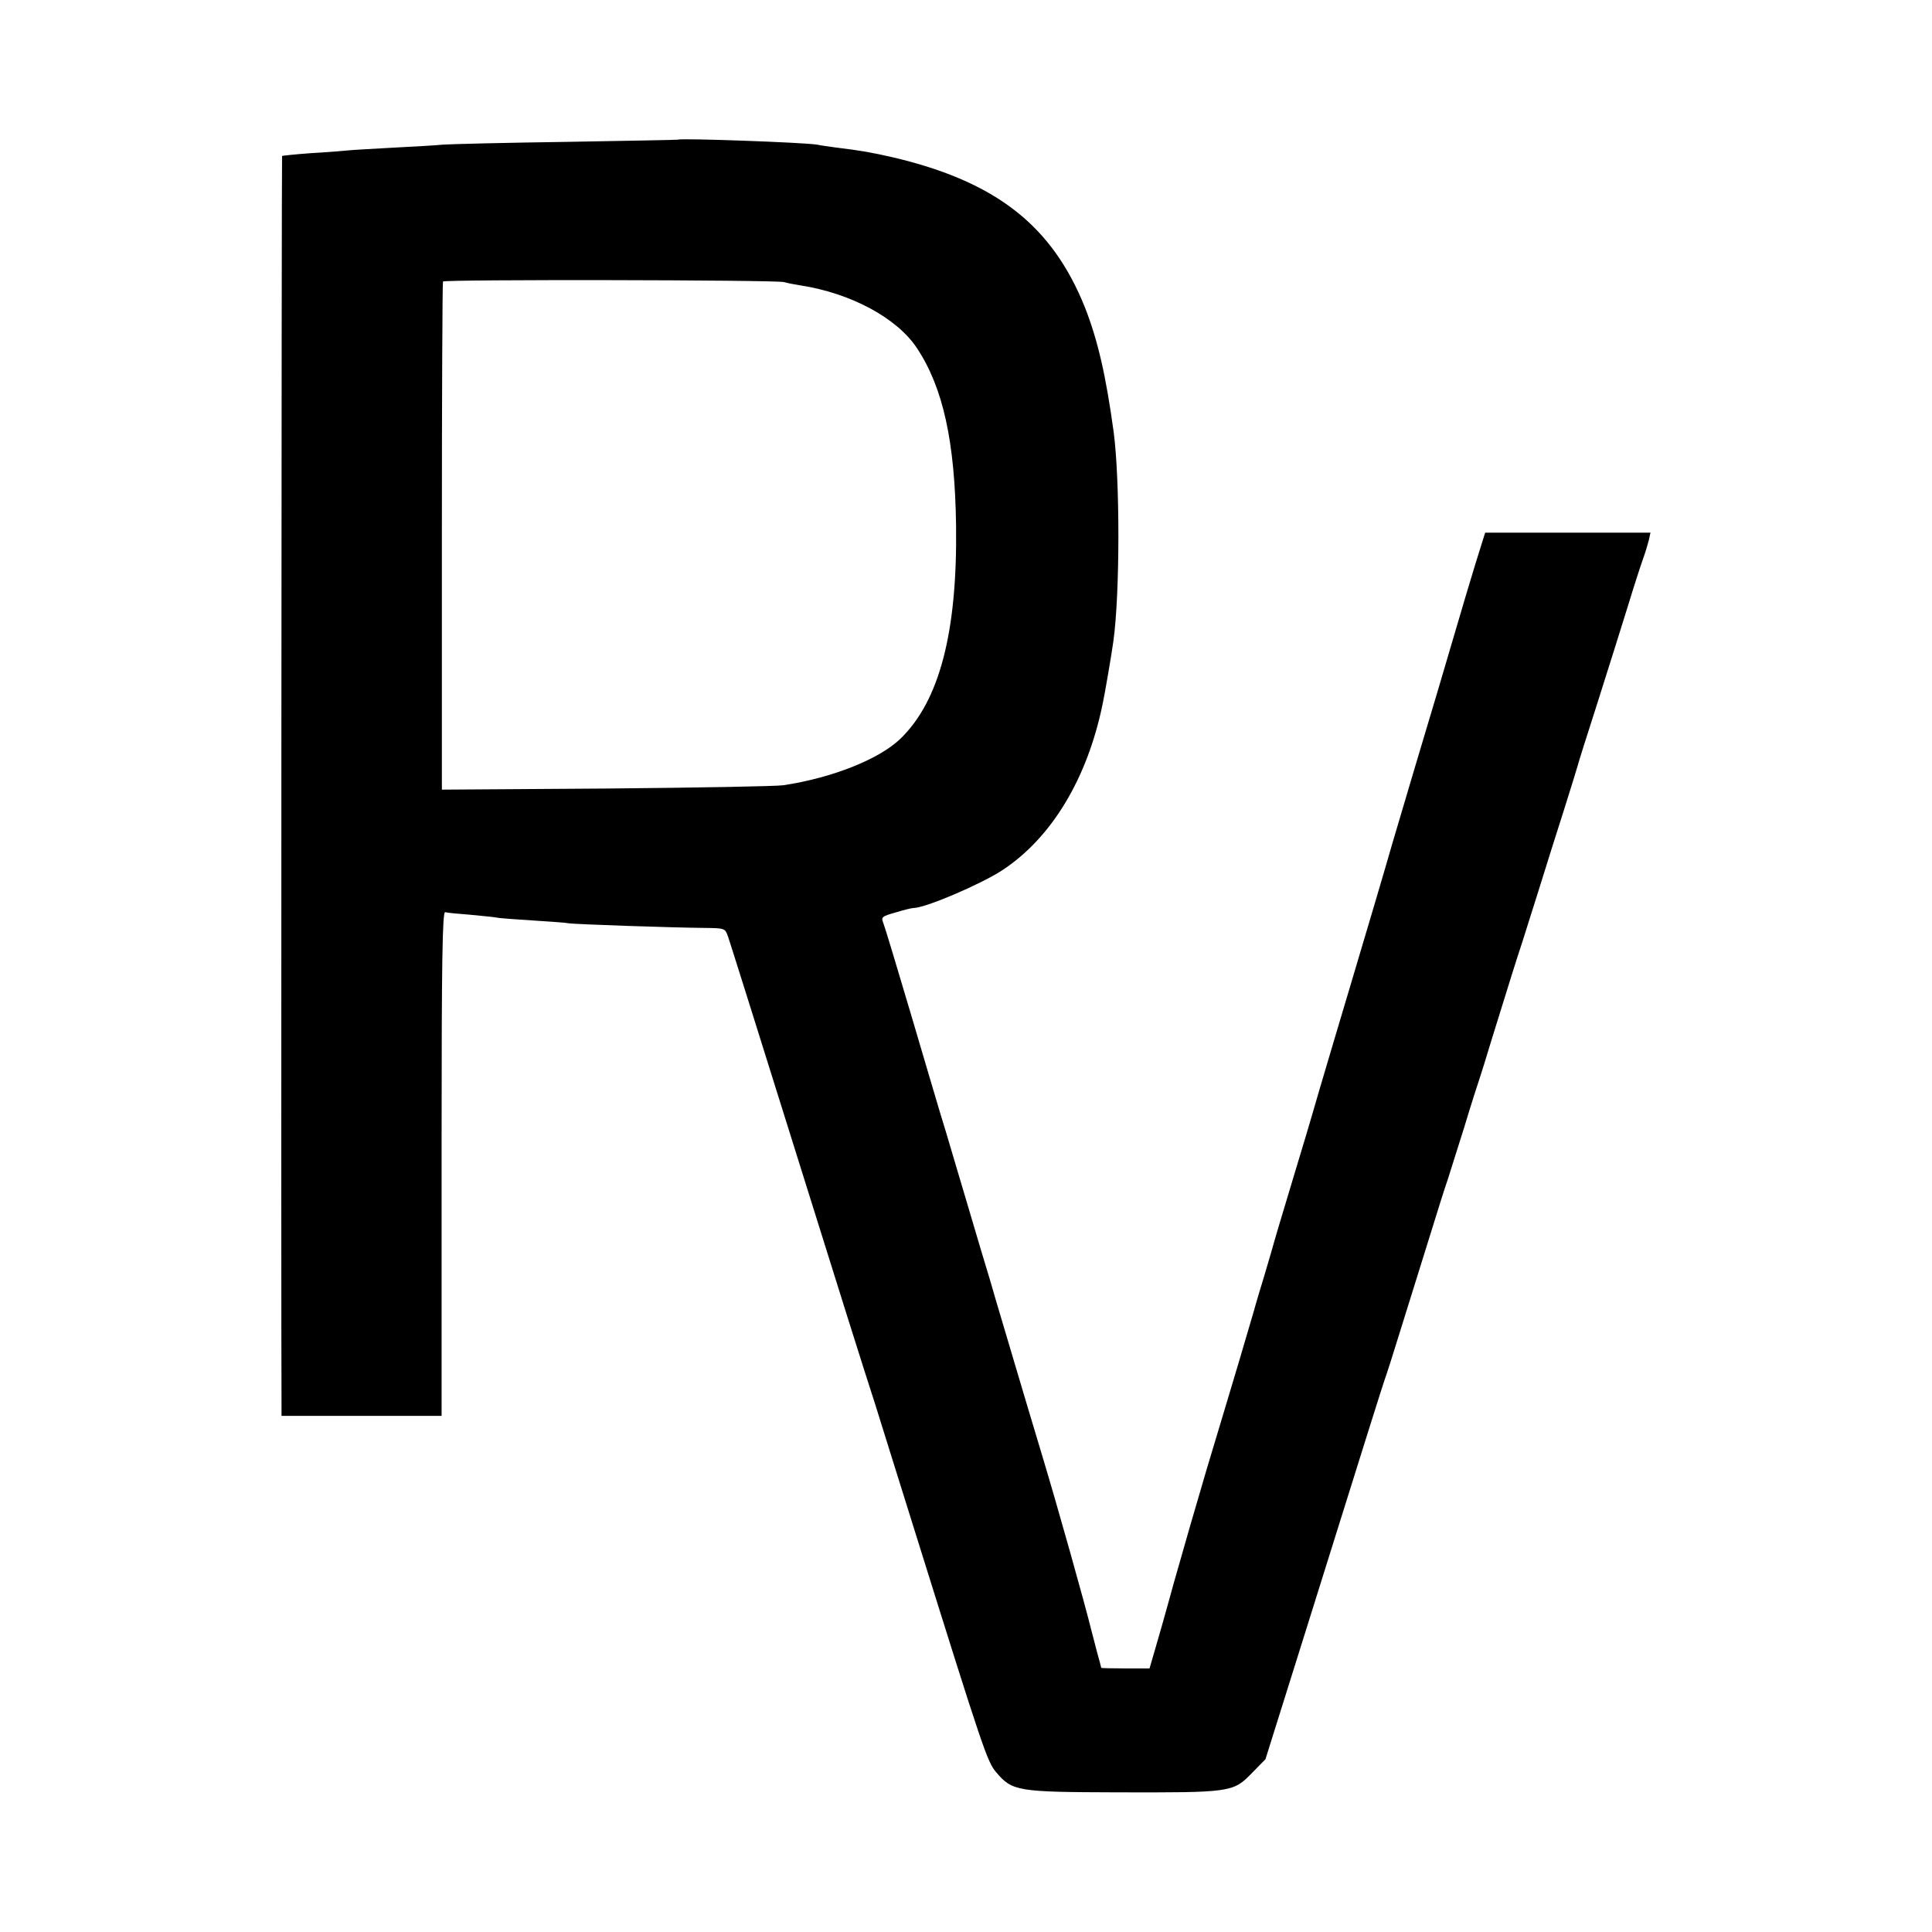
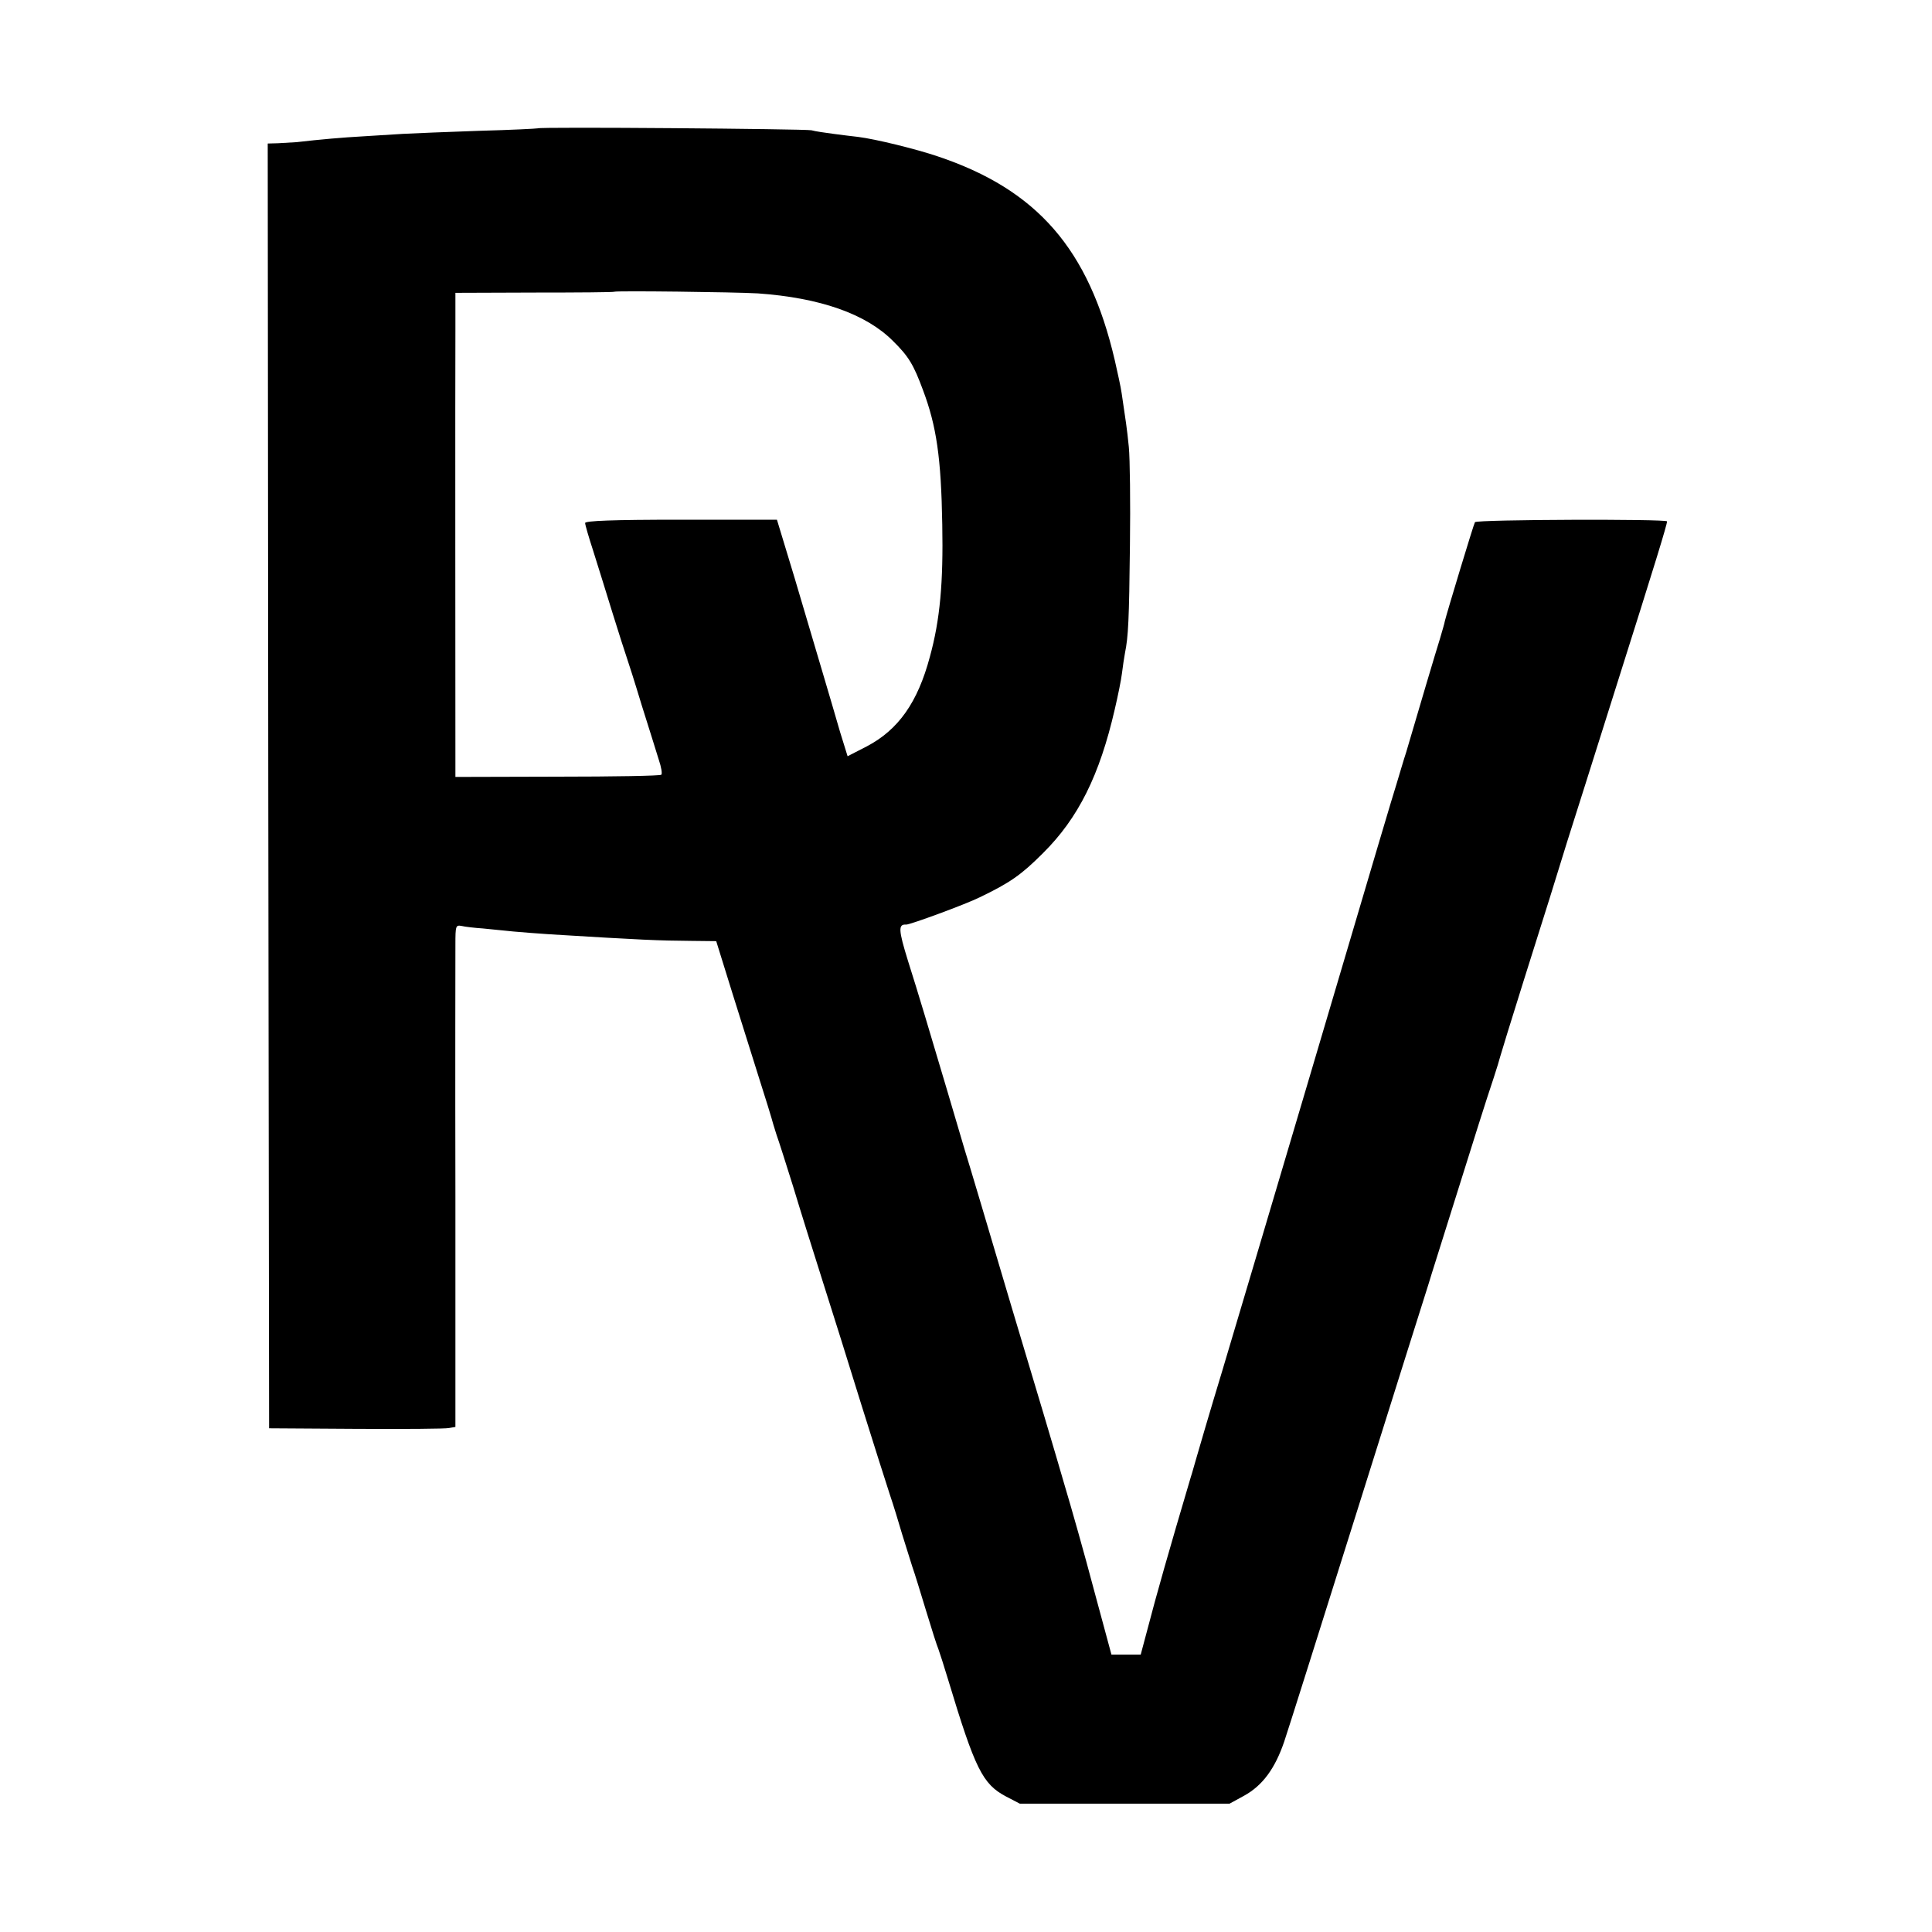
<svg xmlns="http://www.w3.org/2000/svg" version="1.0" width="700pt" height="700pt" viewBox="0 0 700 700" preserveAspectRatio="xMidYMid meet">
  <g transform="translate(0,700) scale(0.1,-0.1)" fill="#000000" stroke="none">
-     <path d="M2457 6494 c-1 -1 -182 -4 -402 -8 -220 -3 -422 -8 -450 -10 -27 -3 -108 -7 -180 -11 -71 -4 -146 -8 -165 -10 -19 -2 -80 -7 -135 -10 -55 -4 -101 -9 -103 -10 -2 -2 -4 -4248 -2 -4522 l0 -43 290 0 290 0 0 88 c0 48 0 459 0 914 0 649 3 826 13 823 6 -2 46 -6 87 -9 41 -4 85 -8 96 -10 12 -3 72 -7 134 -11 62 -4 120 -8 129 -10 20 -4 378 -16 492 -17 76 -1 76 -1 87 -32 6 -17 106 -335 222 -706 198 -633 263 -840 310 -985 10 -33 78 -249 150 -480 243 -777 257 -819 290 -857 58 -68 76 -71 440 -72 407 -1 418 0 484 68 l51 52 144 459 c79 253 154 492 166 530 12 39 43 138 69 220 26 83 53 168 61 190 13 38 44 140 155 495 28 91 57 183 65 205 7 22 34 108 60 190 25 83 50 161 55 175 5 14 25 79 45 145 57 184 95 306 110 350 7 22 34 108 60 190 26 83 67 215 93 295 25 80 47 150 48 155 1 6 34 111 74 235 39 124 89 281 110 350 21 69 45 143 53 165 8 22 17 52 21 68 l6 27 -299 0 -300 0 -35 -112 c-19 -62 -51 -169 -71 -238 -51 -174 -84 -285 -150 -505 -31 -104 -67 -226 -80 -270 -33 -115 -85 -290 -155 -525 -34 -113 -83 -279 -110 -370 -26 -91 -69 -235 -95 -320 -45 -148 -71 -237 -80 -270 -2 -8 -14 -46 -25 -85 -12 -38 -25 -83 -30 -100 -4 -16 -32 -109 -60 -205 -29 -96 -81 -272 -117 -390 -35 -118 -89 -305 -120 -415 -30 -110 -63 -225 -72 -255 l-16 -55 -87 0 c-49 0 -88 1 -88 2 0 1 -7 28 -16 60 -8 32 -17 65 -19 73 -24 98 -121 444 -181 643 -73 242 -144 484 -166 557 -5 19 -30 103 -55 185 -24 83 -65 218 -89 300 -24 83 -51 171 -59 197 -8 26 -55 186 -105 355 -50 169 -95 318 -100 330 -8 20 -5 23 45 37 29 9 58 16 64 16 43 0 240 84 321 136 179 117 309 331 365 603 8 37 33 183 39 228 24 173 24 584 1 758 -28 204 -57 331 -104 451 -119 297 -322 456 -696 544 -75 17 -111 24 -210 36 -22 3 -51 7 -65 10 -49 8 -495 24 -503 18z m383 -516 c14 -4 41 -9 60 -12 182 -28 350 -118 422 -227 95 -143 138 -339 142 -644 5 -385 -60 -634 -201 -771 -76 -74 -246 -142 -424 -169 -24 -4 -313 -9 -641 -12 l-597 -4 0 917 c0 504 2 920 4 924 5 8 1202 6 1235 -2z" />
+     <path d="M1948 6535 c-2 -1 -97 -6 -213 -9 -115 -4 -239 -9 -275 -11 -36 -2 -101 -6 -145 -9 -72 -4 -154 -11 -240 -21 -16 -1 -47 -3 -68 -4 l-37 -1 2 -2327 3 -2328 315 -2 c173 -1 325 0 337 3 l23 4 0 838 c-1 460 0 869 0 909 0 69 1 72 23 68 12 -3 47 -7 77 -9 30 -3 80 -8 110 -11 30 -3 89 -7 130 -10 342 -21 395 -23 515 -24 l90 -1 60 -193 c33 -105 77 -246 98 -312 21 -66 40 -127 42 -135 2 -8 10 -35 18 -60 9 -25 36 -110 61 -190 24 -80 72 -233 106 -340 34 -107 98 -310 141 -450 44 -140 90 -286 103 -325 13 -38 33 -104 45 -145 13 -41 29 -93 36 -115 8 -22 30 -94 50 -160 20 -66 40 -129 45 -140 4 -11 20 -60 35 -110 98 -325 125 -379 210 -424 l50 -26 380 0 380 0 53 29 c67 37 112 99 145 196 14 41 134 422 267 845 133 424 248 788 255 810 7 22 19 63 28 90 14 45 36 115 154 490 19 61 44 137 55 170 11 33 21 67 23 75 2 8 40 132 85 275 89 281 113 359 158 505 17 52 96 304 177 560 144 455 185 589 185 601 0 9 -690 7 -696 -3 -5 -8 -101 -326 -109 -358 -1 -8 -10 -37 -18 -65 -14 -44 -81 -270 -122 -410 -9 -27 -24 -79 -35 -115 -20 -64 -57 -189 -325 -1095 -178 -600 -210 -708 -306 -1030 -45 -148 -87 -292 -95 -320 -8 -27 -16 -57 -19 -65 -80 -270 -125 -428 -158 -555 l-24 -90 -53 0 -53 0 -63 233 c-34 129 -83 302 -108 385 -24 84 -110 373 -191 642 -80 270 -156 526 -170 570 -13 44 -42 143 -65 220 -63 212 -104 350 -140 463 -35 113 -36 134 -7 132 13 -1 217 74 267 99 110 53 150 81 229 160 128 127 205 282 260 521 11 47 23 105 26 130 3 25 8 58 11 74 12 59 15 118 18 391 2 154 0 314 -4 355 -7 70 -11 94 -26 195 -3 22 -15 76 -25 120 -94 403 -281 618 -643 739 -77 26 -223 62 -287 70 -19 2 -59 7 -89 11 -30 4 -66 9 -80 13 -25 5 -986 13 -992 7z m798 -598 c225 -16 391 -74 489 -172 57 -56 75 -86 109 -178 49 -130 66 -245 70 -487 4 -211 -8 -346 -45 -480 -44 -165 -114 -264 -228 -324 l-70 -36 -27 87 c-14 49 -43 147 -64 218 -21 72 -67 225 -101 341 l-64 211 -347 0 c-250 0 -348 -4 -348 -12 0 -6 13 -51 29 -100 16 -50 47 -151 70 -225 23 -74 46 -146 51 -160 5 -14 30 -92 55 -175 26 -82 54 -172 62 -198 9 -26 13 -51 9 -54 -3 -4 -172 -7 -376 -7 l-370 -1 0 55 c0 109 -1 1428 0 1562 l0 137 287 1 c158 0 288 1 289 3 5 4 433 -1 520 -6z" />
  </g>
</svg>
